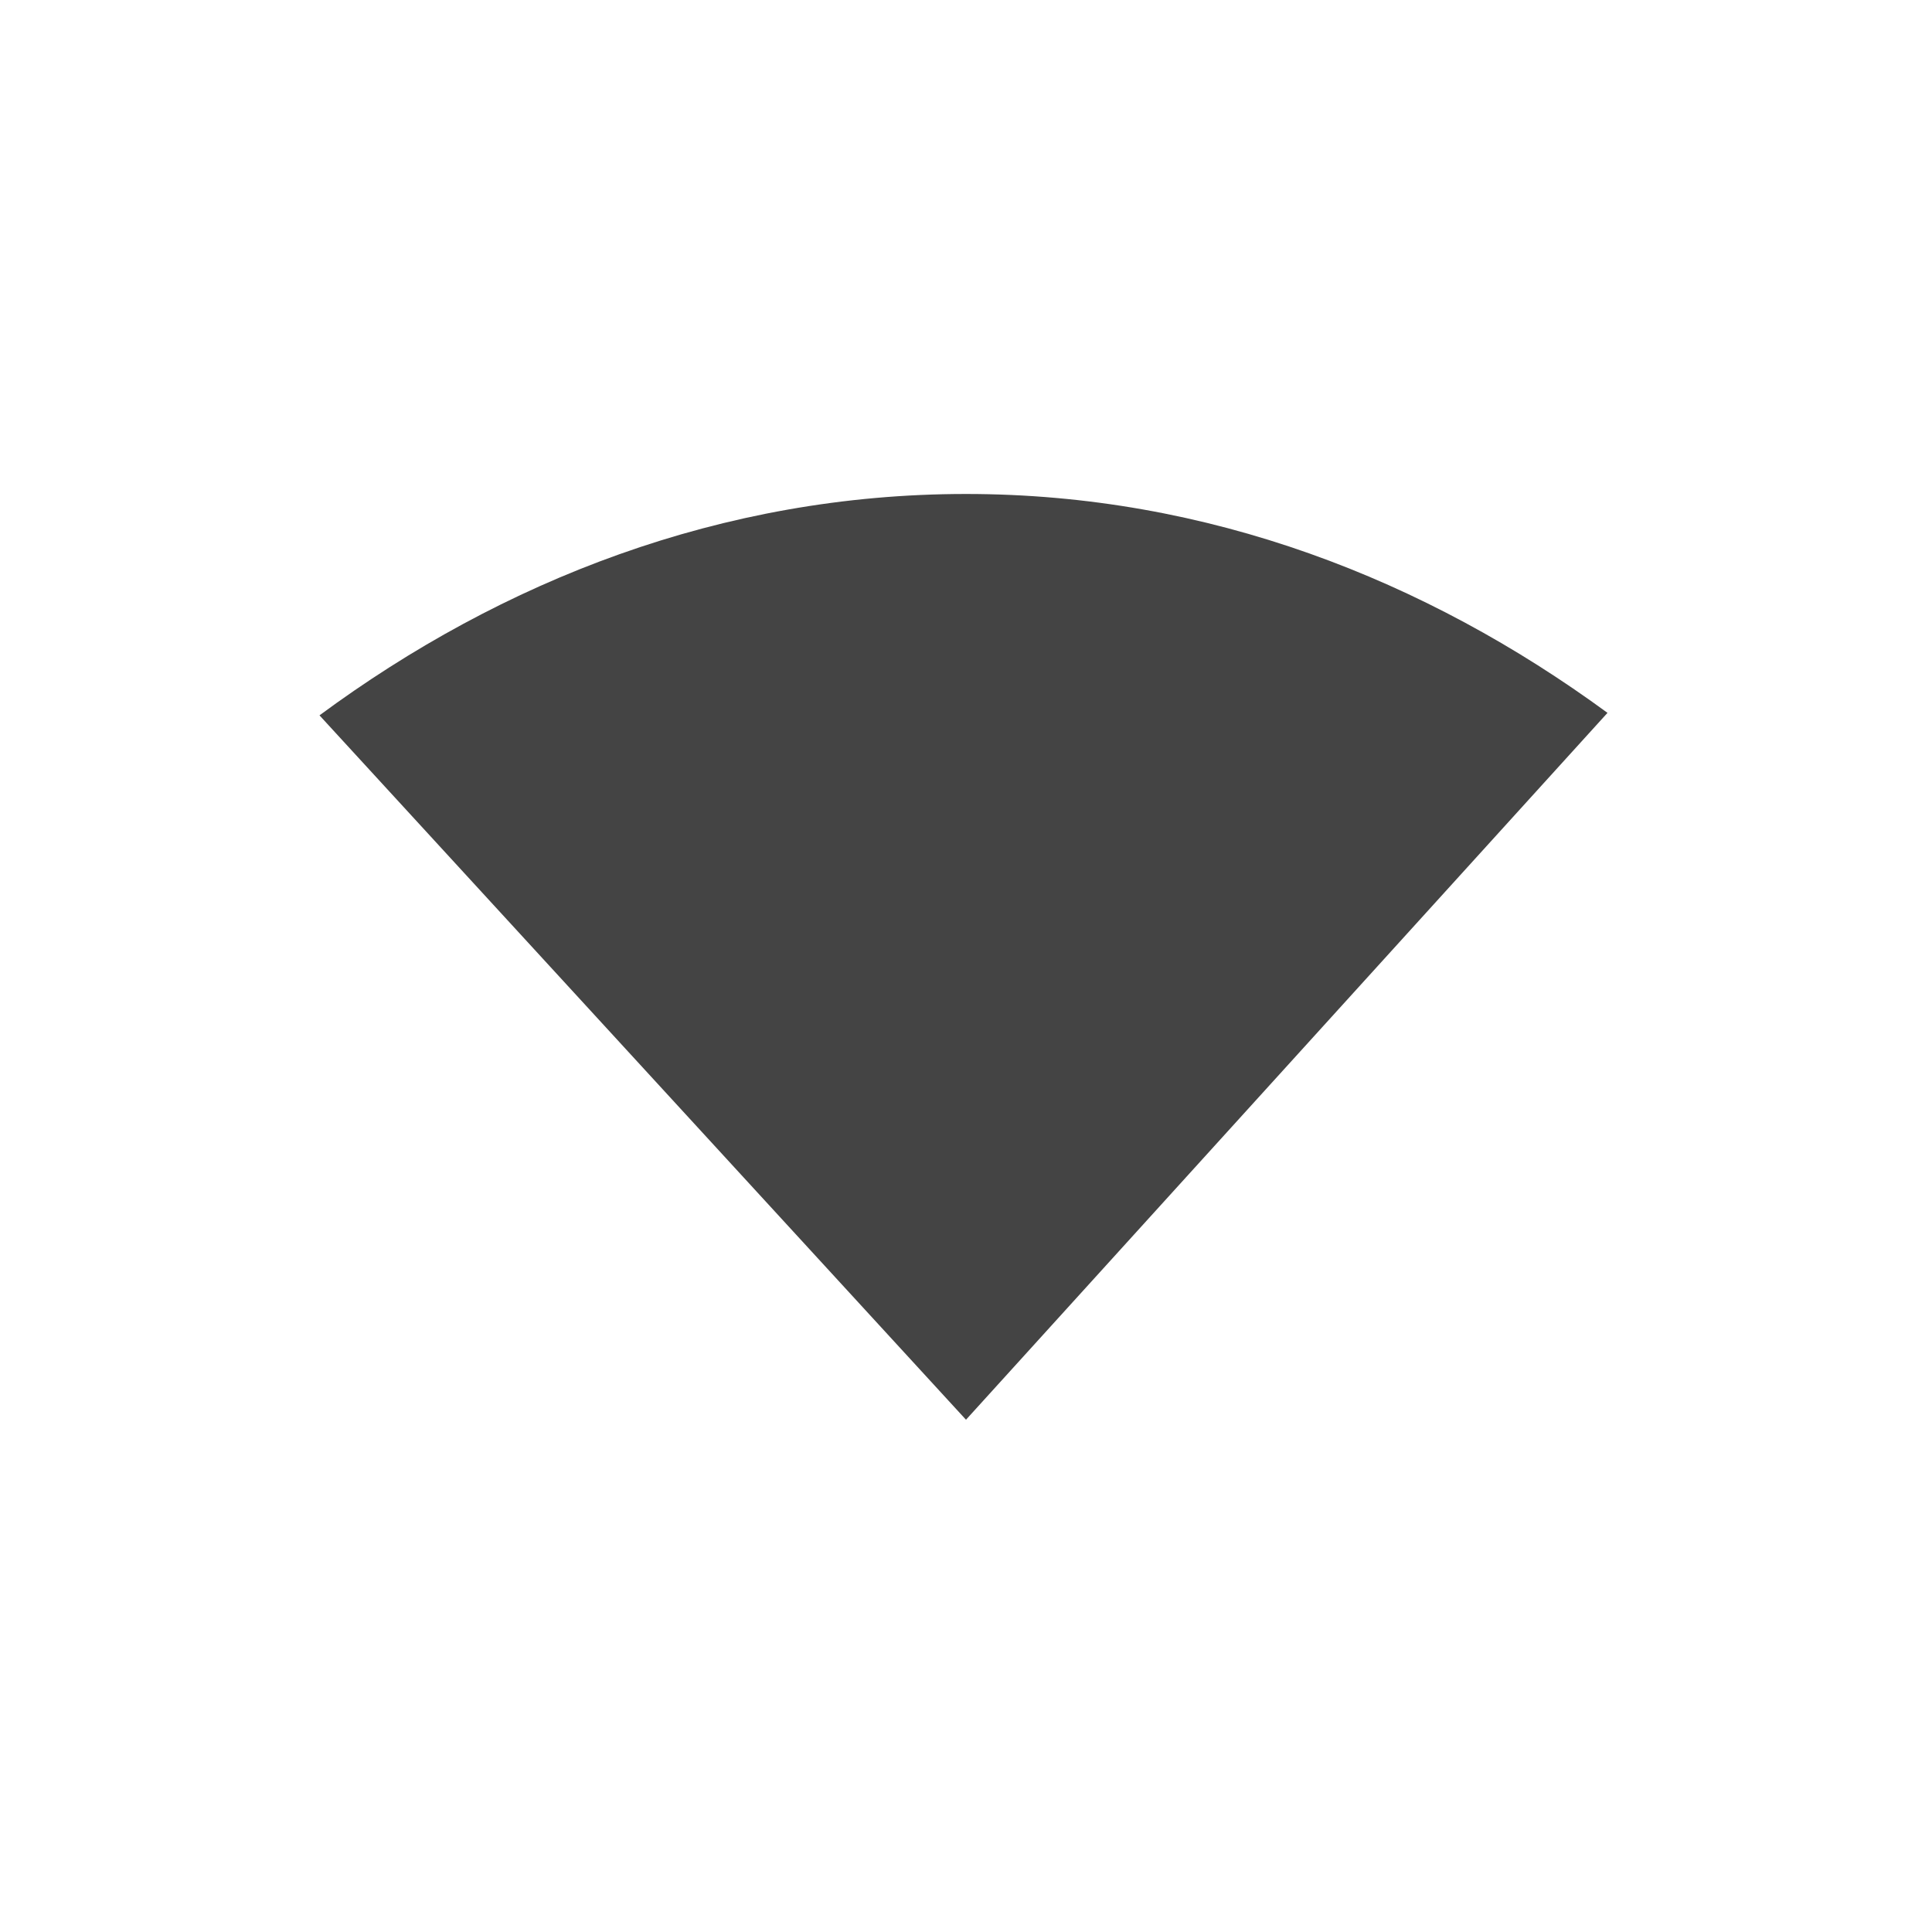
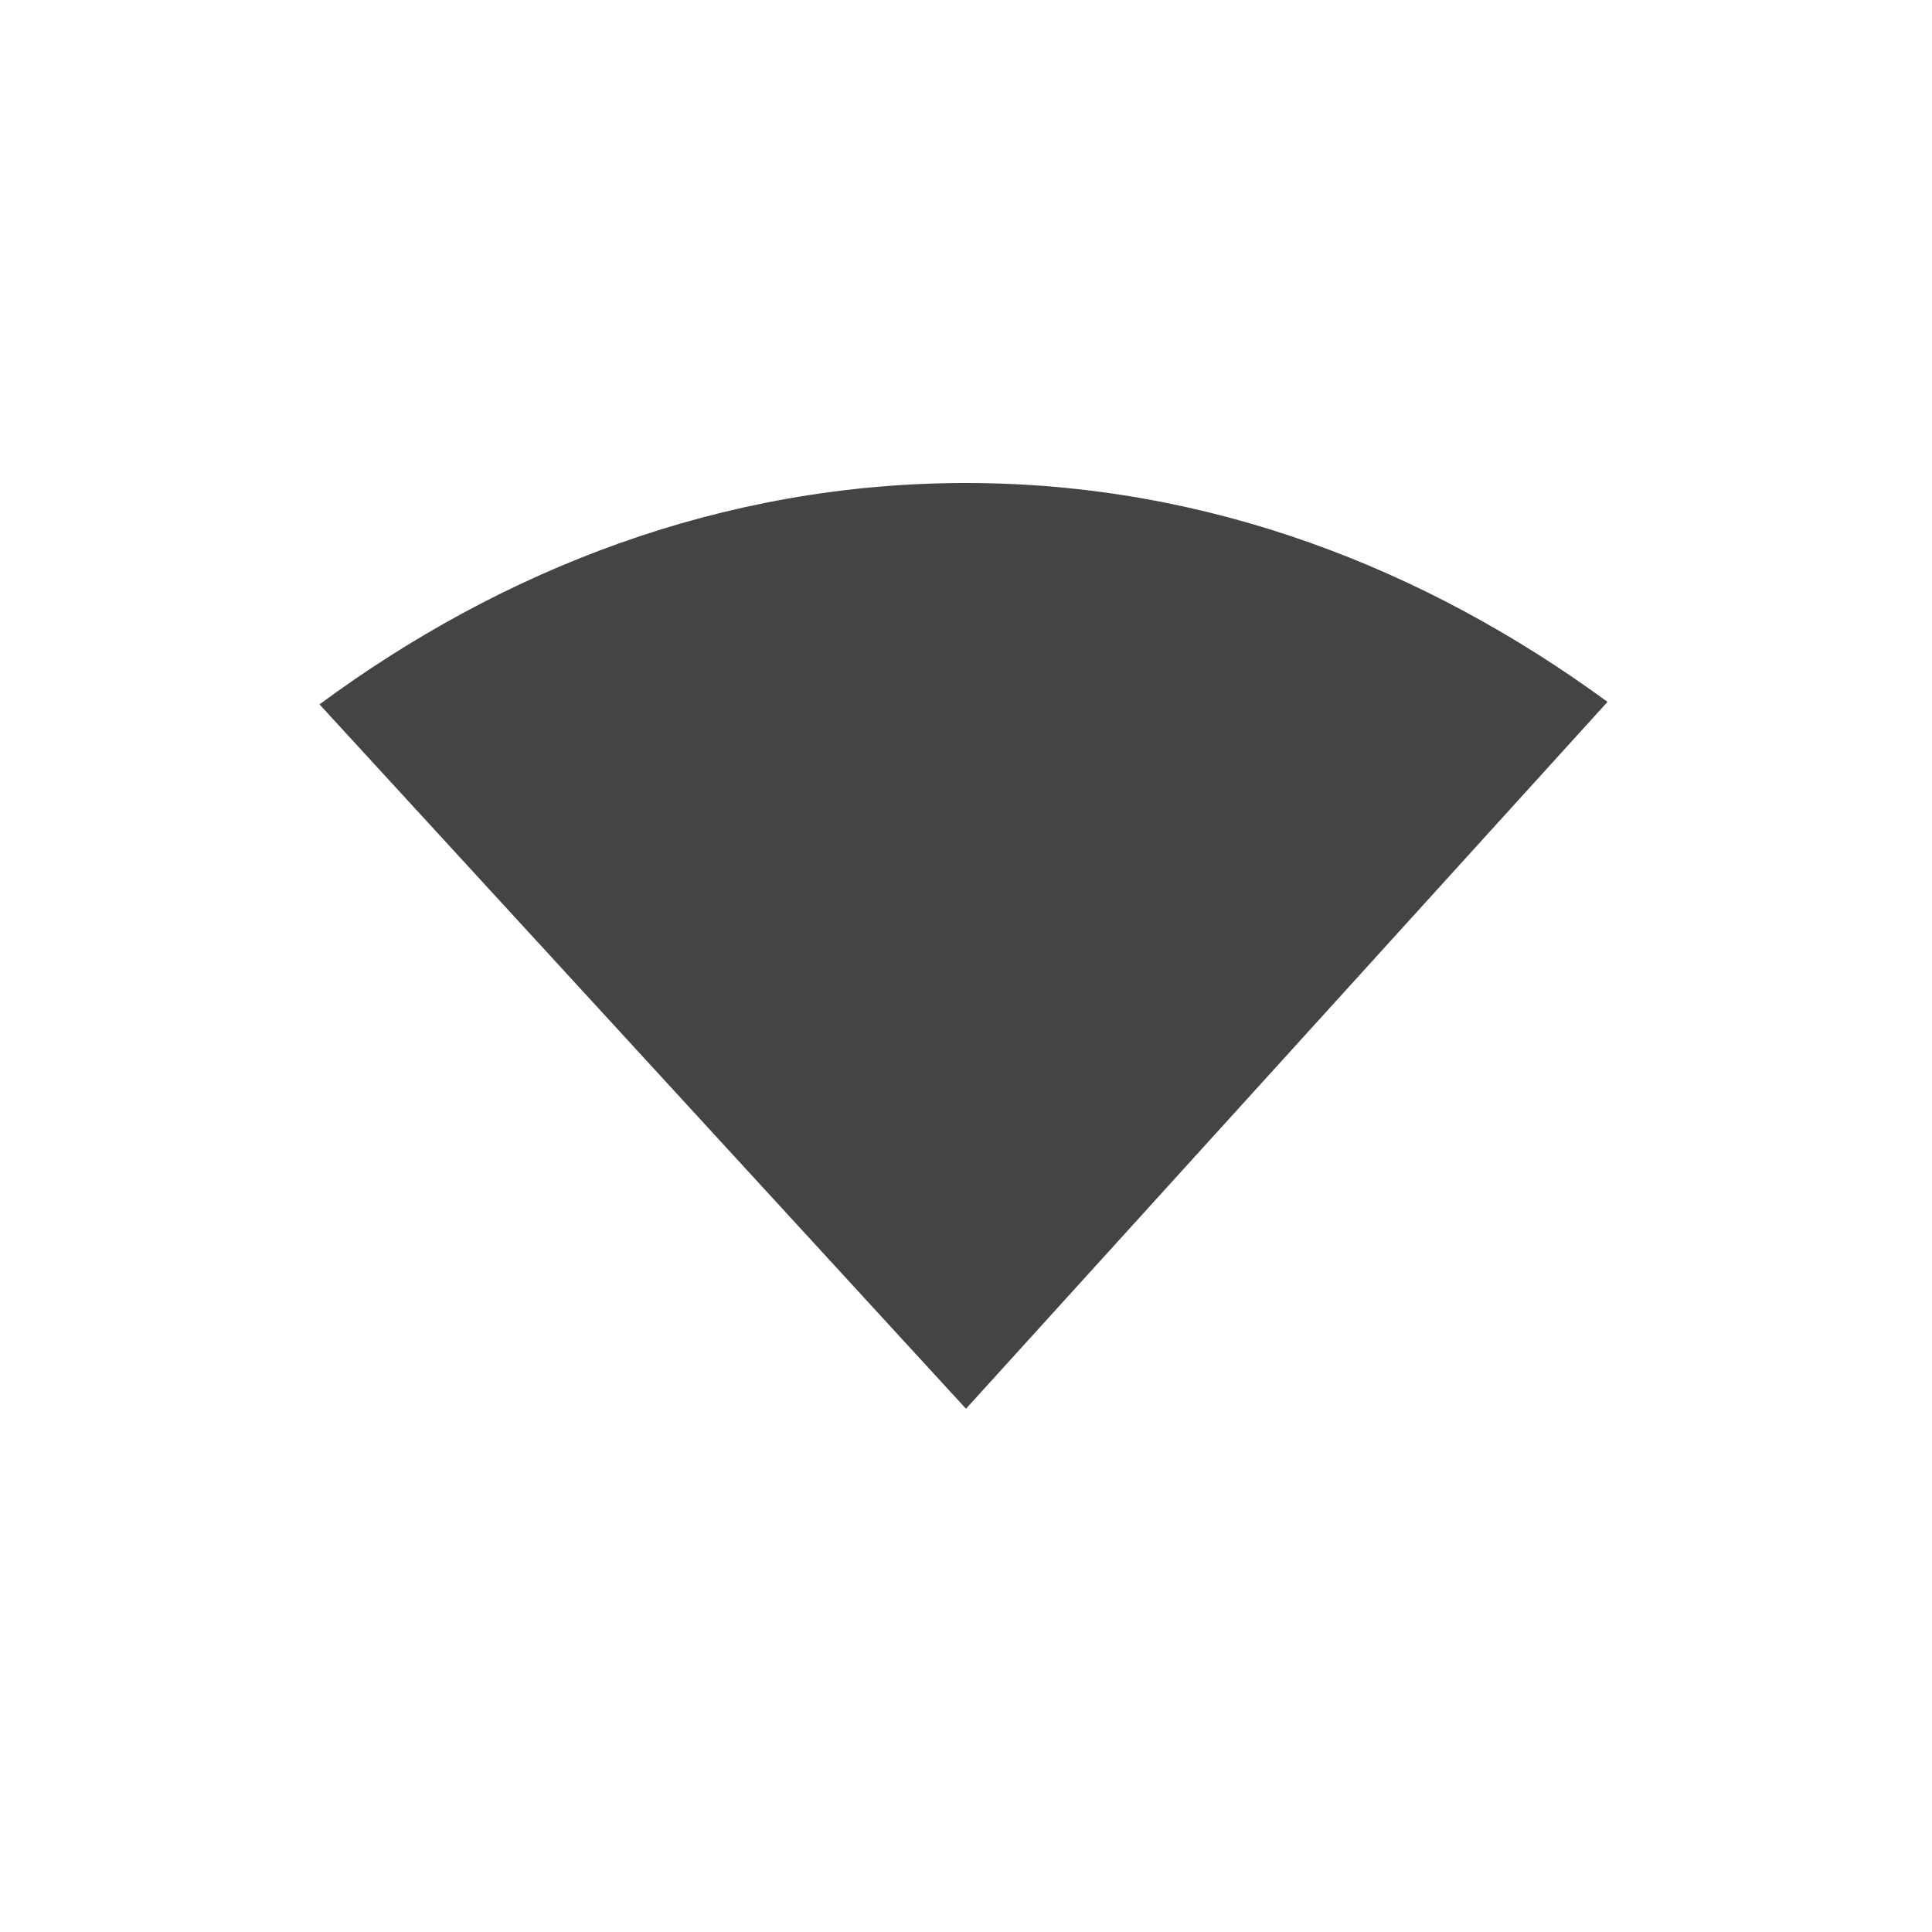
<svg xmlns="http://www.w3.org/2000/svg" xmlns:ns1="http://www.openswatchbook.org/uri/2009/osb" height="48" id="svg7384" style="enable-background:new" version="1.1" width="48">
  <defs id="defs7386">
    <linearGradient id="linearGradient5606" ns1:paint="solid">
      <stop id="stop5608" offset="0" style="stop-color:#000000;stop-opacity:1;" />
    </linearGradient>
  </defs>
-   <g id="layer12" style="display:inline" transform="translate(-265.0002,58.2727)">
+   <g id="layer12" style="display:inline" transform="translate(-265.0002,58)">
    <path d="m 289,-46 c -6.069,0 -11.532,2.156 -16.062,5.5 l 16.062,17.5 15.938,-17.562 C 300.424,-43.869 295.022,-46 289,-46 Z" id="path3074" style="color:#000000;fill:#444444;fill-opacity:1;stroke:none" />
-     <rect height="48" id="rect5814" style="color:#bebebe;display:inline;overflow:visible;visibility:visible;opacity:0.1;fill:none;stroke:none;stroke-width:1;marker:none" width="48" x="265" y="-58.273" />
+     <rect height="48" id="rect5814" style="color:#bebebe;display:inline;overflow:visible;visibility:visible;opacity:0.1;fill:none;stroke:none;stroke-width:1;marker:none" width="48" x="265" y="-58" />
  </g>
</svg>
